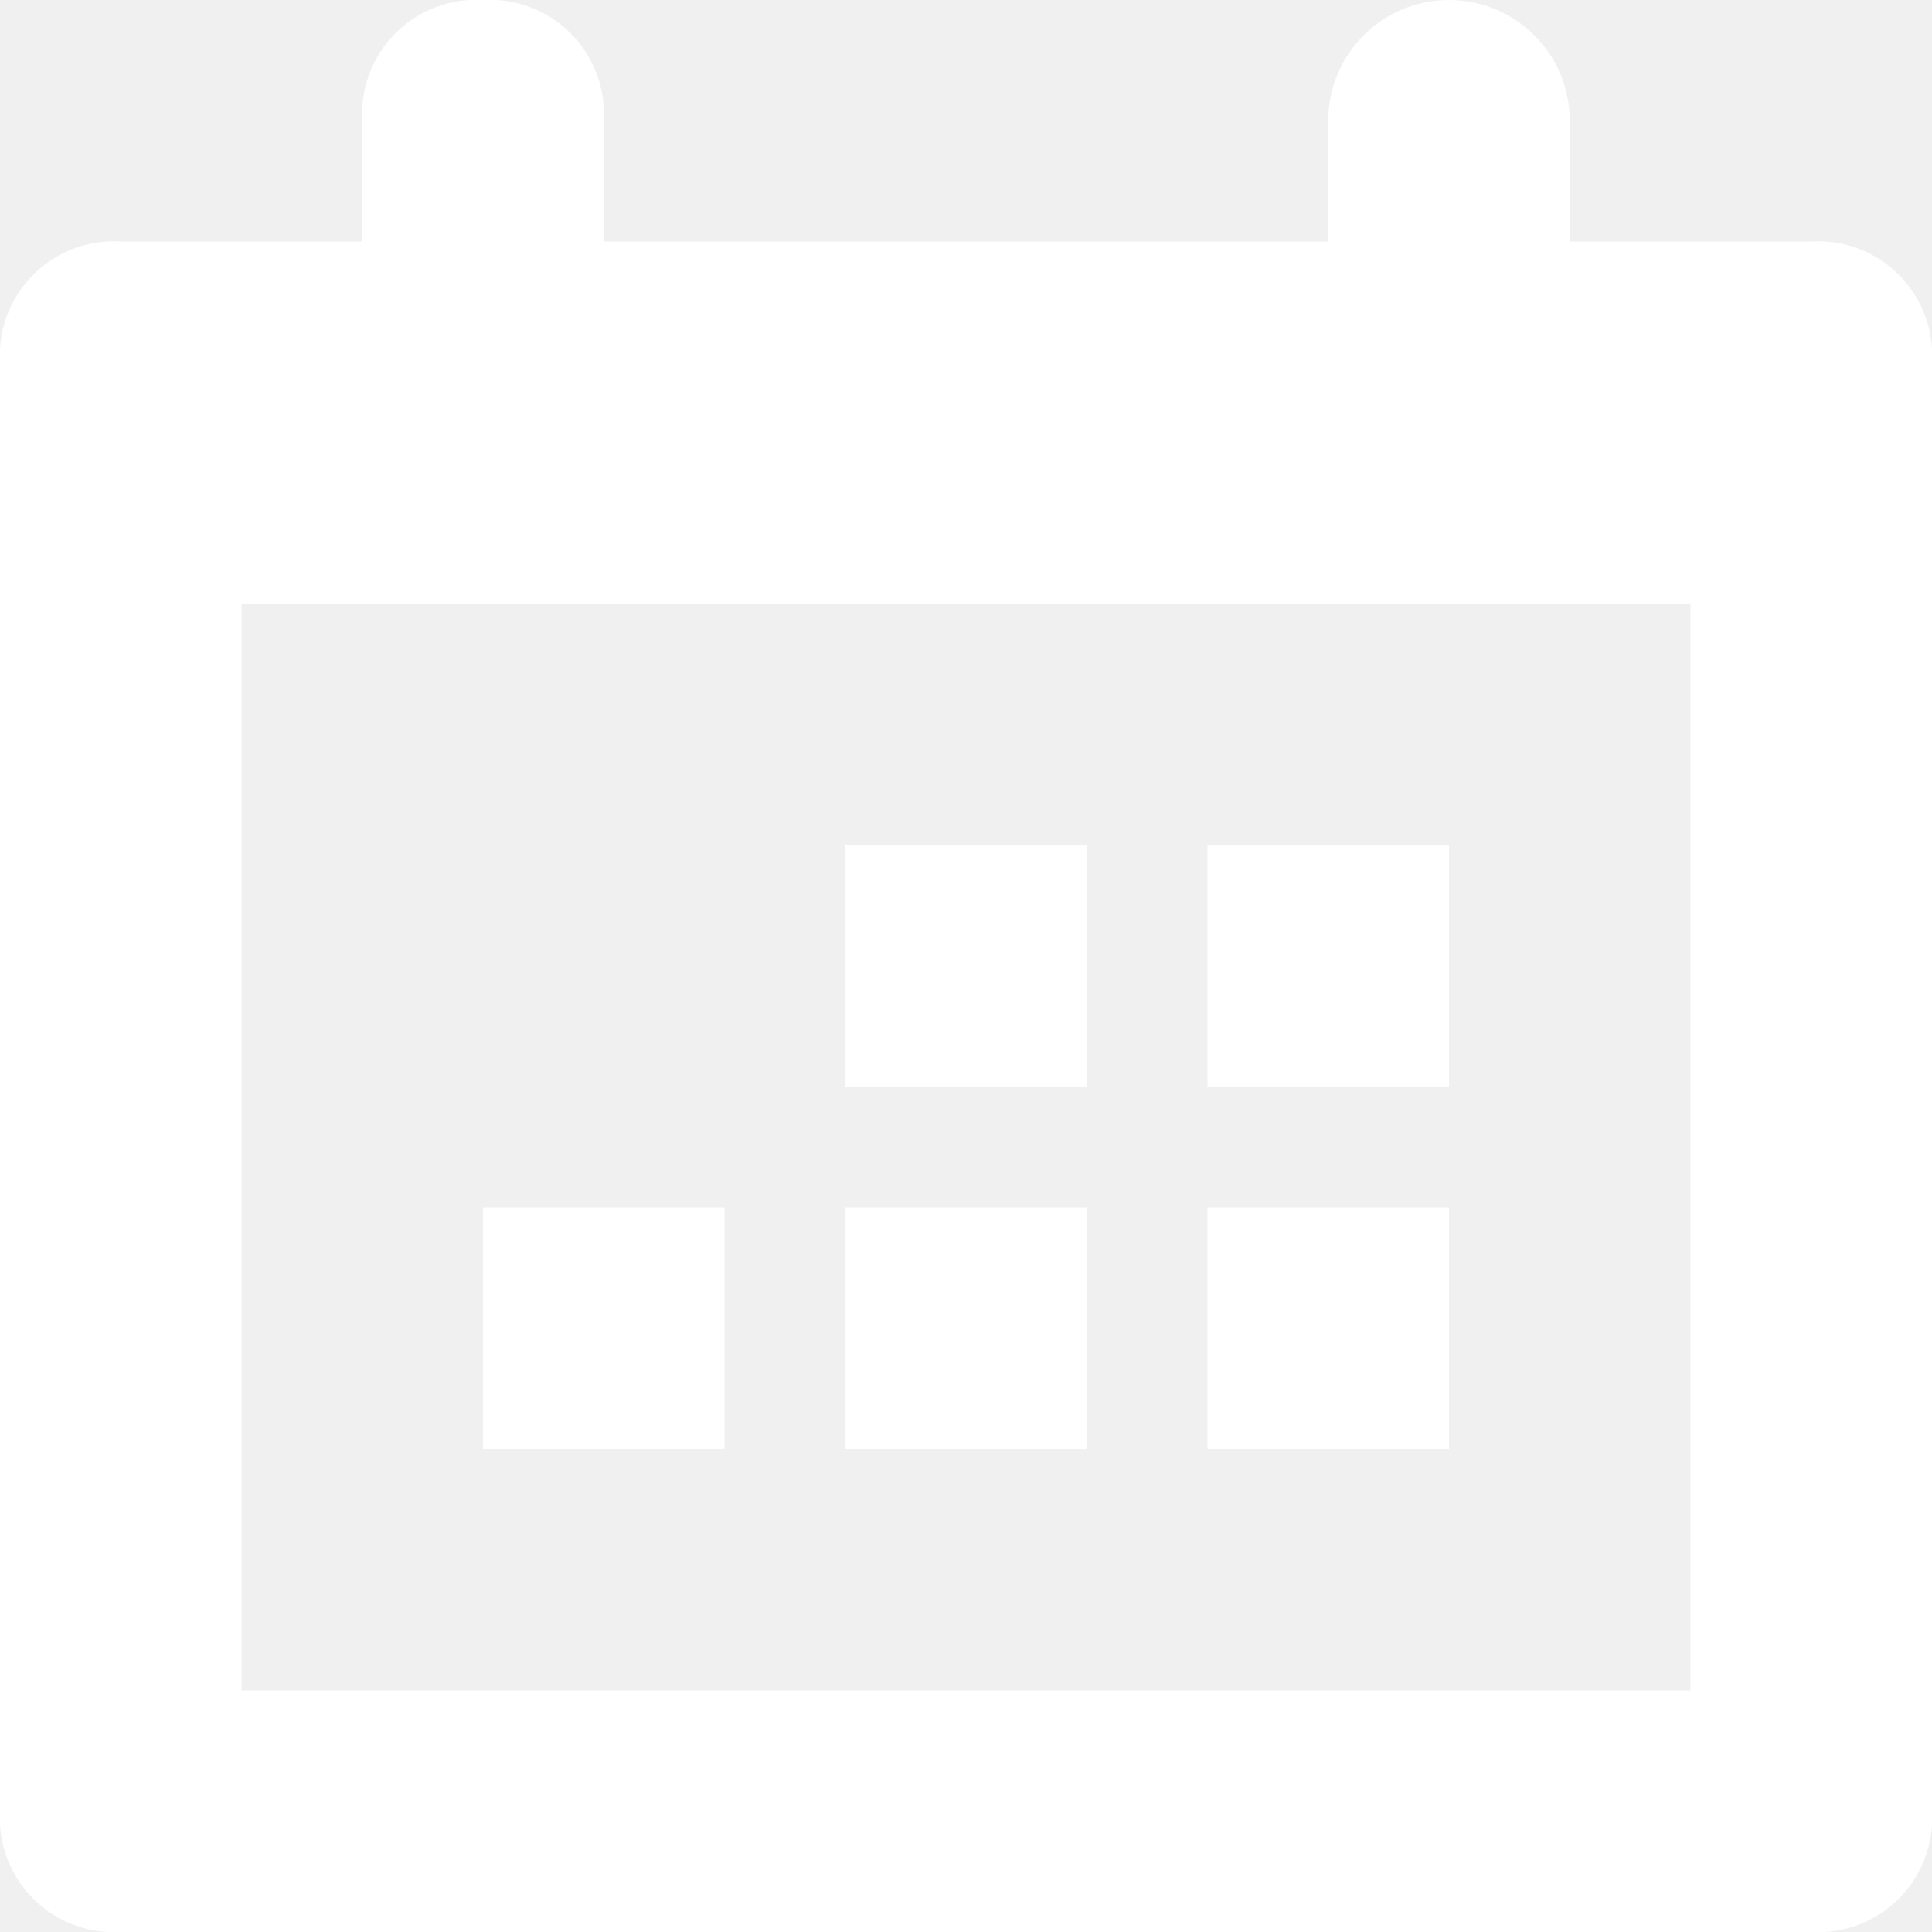
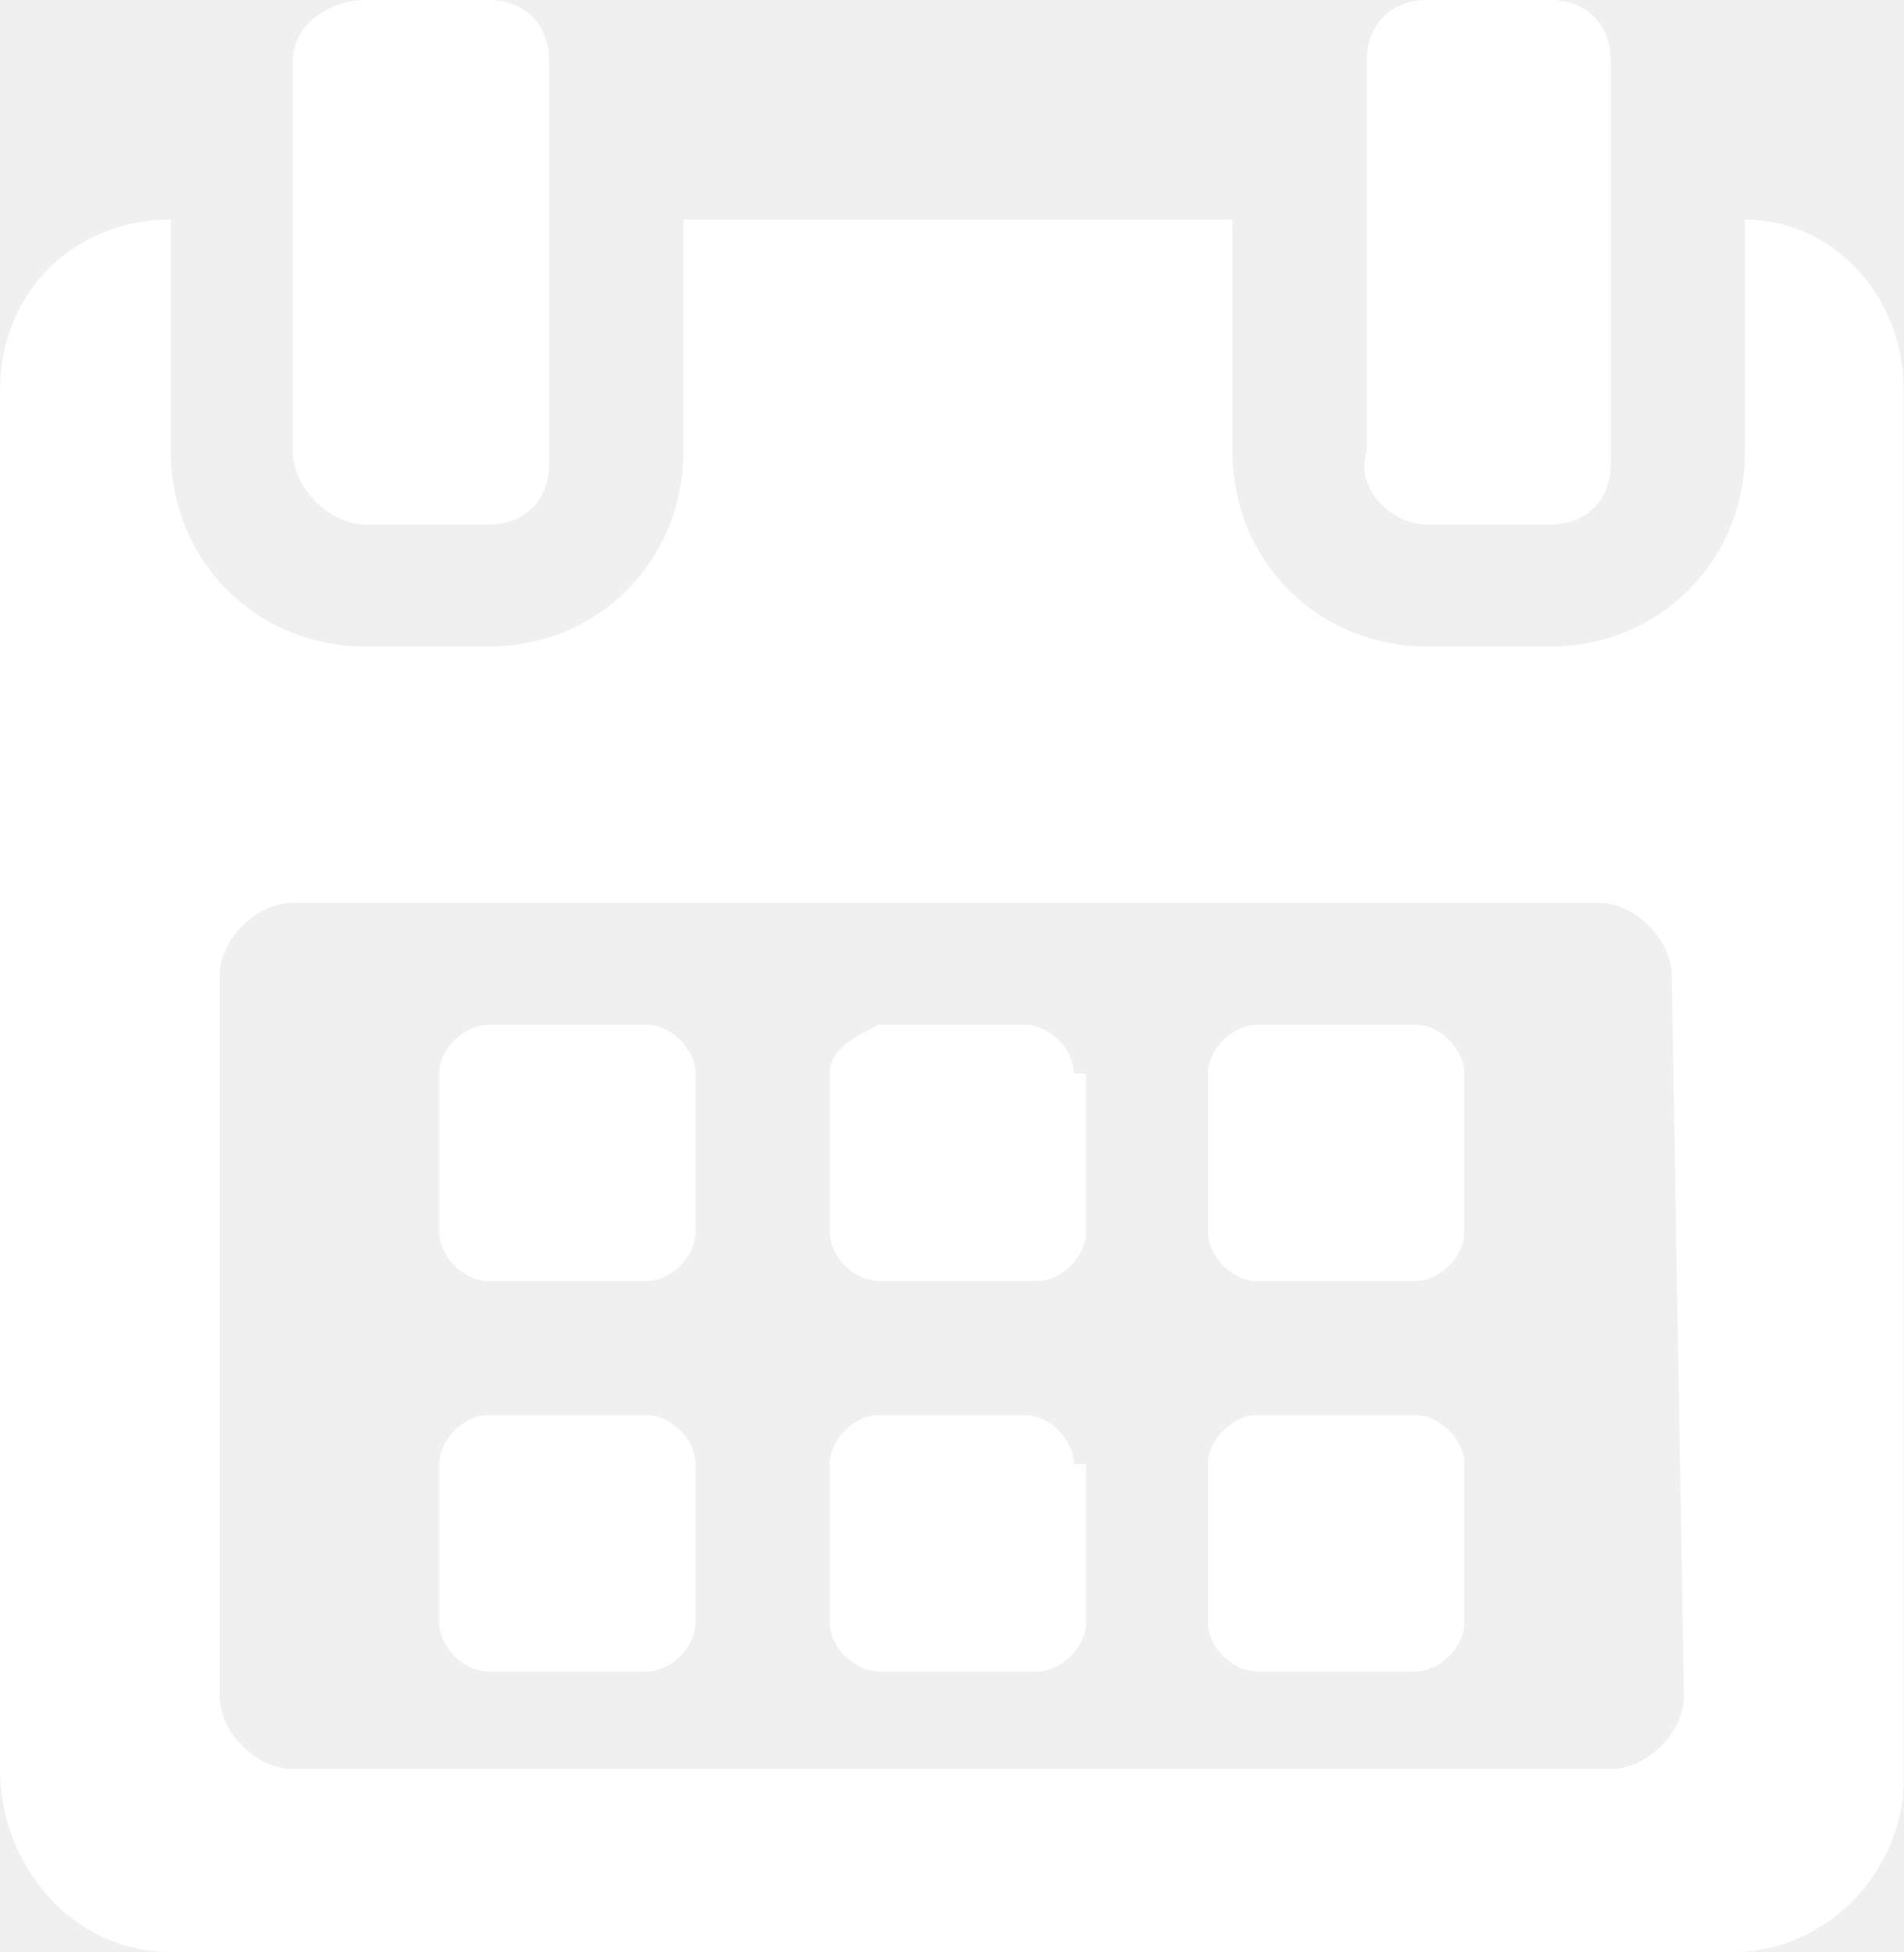
- <svg xmlns="http://www.w3.org/2000/svg" viewBox="44 1356 16 16">
-   <defs>
-     <style>
-       .cls-1 {
-         fill: none;
-       }
- 
-       .cls-2 {
-         fill: #fff;
-         fill-rule: evenodd;
-       }
-     </style>
-   </defs>
-   <g id="Calendar" transform="translate(20 1114)">
-     <rect id="Rectangle_557" data-name="Rectangle 557" class="cls-1" width="16" height="16" transform="translate(24 242)" />
-     <path id="Path_149" data-name="Path 149" class="cls-2" d="M2,5v9H14V5ZM13,2h2a.945.945,0,0,1,1,1V15a.945.945,0,0,1-1,1H1a.945.945,0,0,1-1-1V3A.945.945,0,0,1,1,2H3V1A.945.945,0,0,1,4,0,.945.945,0,0,1,5,1V2h6V1a1,1,0,0,1,2,0ZM12,12H10V10h2ZM9,12H7V10H9Zm3-3H10V7h2ZM9,9H7V7H9ZM6,12H4V10H6Z" transform="translate(24 242)" />
+ <svg xmlns="http://www.w3.org/2000/svg" version="1.1" id="Layer_1" x="0px" y="0px" viewBox="0 0 15.6 16" style="enable-background:new 0 0 15.6 16;" xml:space="preserve">
+   <style type="text/css">
+ 	.st0{fill:#FFFFFF;}
+ </style>
+   <g>
+     <g>
+       <path class="st0" d="M5.7,8.8c0-0.2-0.2-0.4-0.4-0.4H4c-0.2,0-0.4,0.2-0.4,0.4v1.3c0,0.2,0.2,0.4,0.4,0.4h1.3    c0.2,0,0.4-0.2,0.4-0.4L5.7,8.8L5.7,8.8z" />
+       <path class="st0" d="M8.8,8.8c0-0.2-0.2-0.4-0.4-0.4H7.2C7,8.5,6.8,8.6,6.8,8.8v1.3c0,0.2,0.2,0.4,0.4,0.4h1.3    c0.2,0,0.4-0.2,0.4-0.4V8.8z" />
+       <path class="st0" d="M12,8.8c0-0.2-0.2-0.4-0.4-0.4h-1.3c-0.2,0-0.4,0.2-0.4,0.4v1.3c0,0.2,0.2,0.4,0.4,0.4h1.3    c0.2,0,0.4-0.2,0.4-0.4V8.8z" />
+       <path class="st0" d="M5.7,12c0-0.2-0.2-0.4-0.4-0.4H4c-0.2,0-0.4,0.2-0.4,0.4v1.3c0,0.2,0.2,0.4,0.4,0.4h1.3    c0.2,0,0.4-0.2,0.4-0.4L5.7,12L5.7,12z" />
+       <path class="st0" d="M8.8,12c0-0.2-0.2-0.4-0.4-0.4H7.2c-0.2,0-0.4,0.2-0.4,0.4v1.3c0,0.2,0.2,0.4,0.4,0.4h1.3    c0.2,0,0.4-0.2,0.4-0.4V12z" />
+       <path class="st0" d="M12,12c0-0.2-0.2-0.4-0.4-0.4h-1.3c-0.2,0-0.4,0.2-0.4,0.4v1.3c0,0.2,0.2,0.4,0.4,0.4h1.3    c0.2,0,0.4-0.2,0.4-0.4L12,12L12,12z" />
+       <path class="st0" d="M14.3,1.8v1.9c0,0.9-0.7,1.6-1.6,1.6h-1c-0.9,0-1.6-0.7-1.6-1.6V1.8H5.6v1.9c0,0.9-0.7,1.6-1.6,1.6H3    c-0.9,0-1.6-0.7-1.6-1.6V1.8C0.6,1.8,0,2.4,0,3.2v11.3C0,15.3,0.6,16,1.4,16h12.8c0.8,0,1.4-0.7,1.4-1.4V3.2    C15.6,2.4,15,1.8,14.3,1.8z M13.8,13.9c0,0.3-0.3,0.6-0.6,0.6H2.4c-0.3,0-0.6-0.3-0.6-0.6V8c0-0.3,0.3-0.6,0.6-0.6h10.7    c0.3,0,0.6,0.3,0.6,0.6L13.8,13.9L13.8,13.9z" />
+       <path class="st0" d="M3,4.3h1c0.3,0,0.5-0.2,0.5-0.5V0.5C4.5,0.2,4.3,0,4,0H3C2.7,0,2.4,0.2,2.4,0.5v3.2C2.4,4,2.7,4.3,3,4.3z" />
+       <path class="st0" d="M11.7,4.3h1c0.3,0,0.5-0.2,0.5-0.5V0.5c0-0.3-0.2-0.5-0.5-0.5h-1c-0.3,0-0.5,0.2-0.5,0.5v3.2    C11.1,4,11.4,4.3,11.7,4.3z" />
+     </g>
  </g>
</svg>
